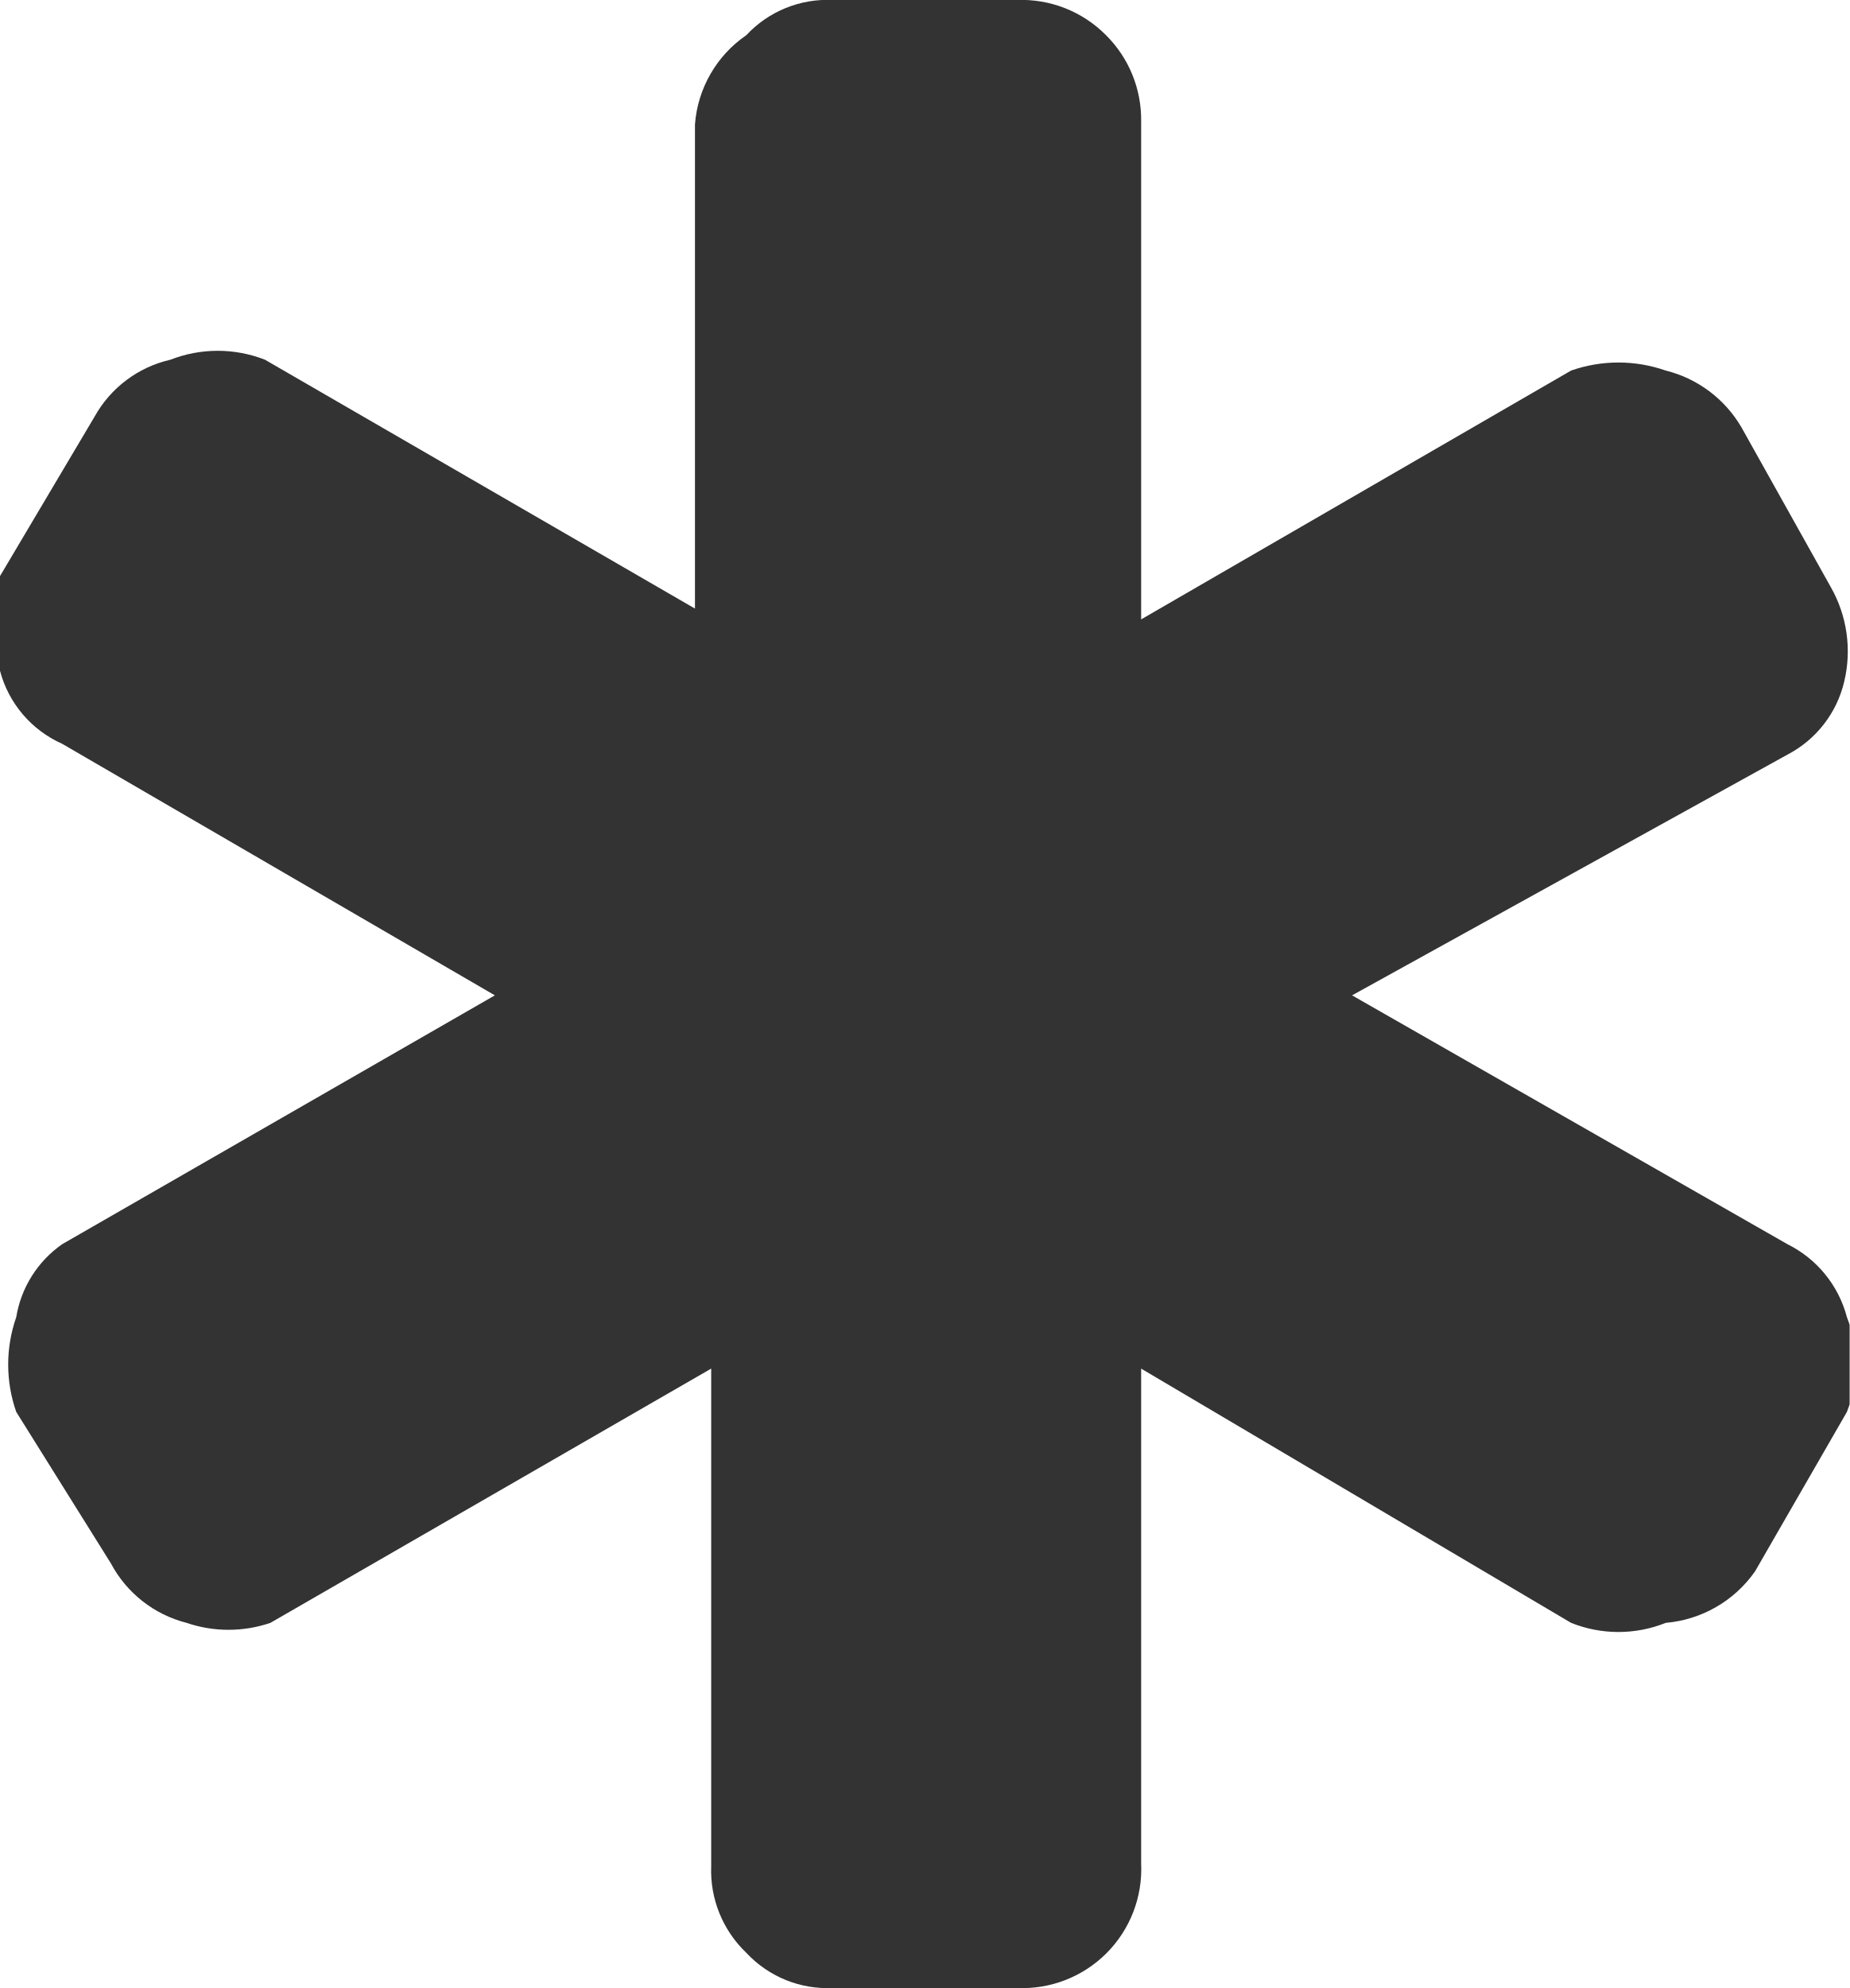
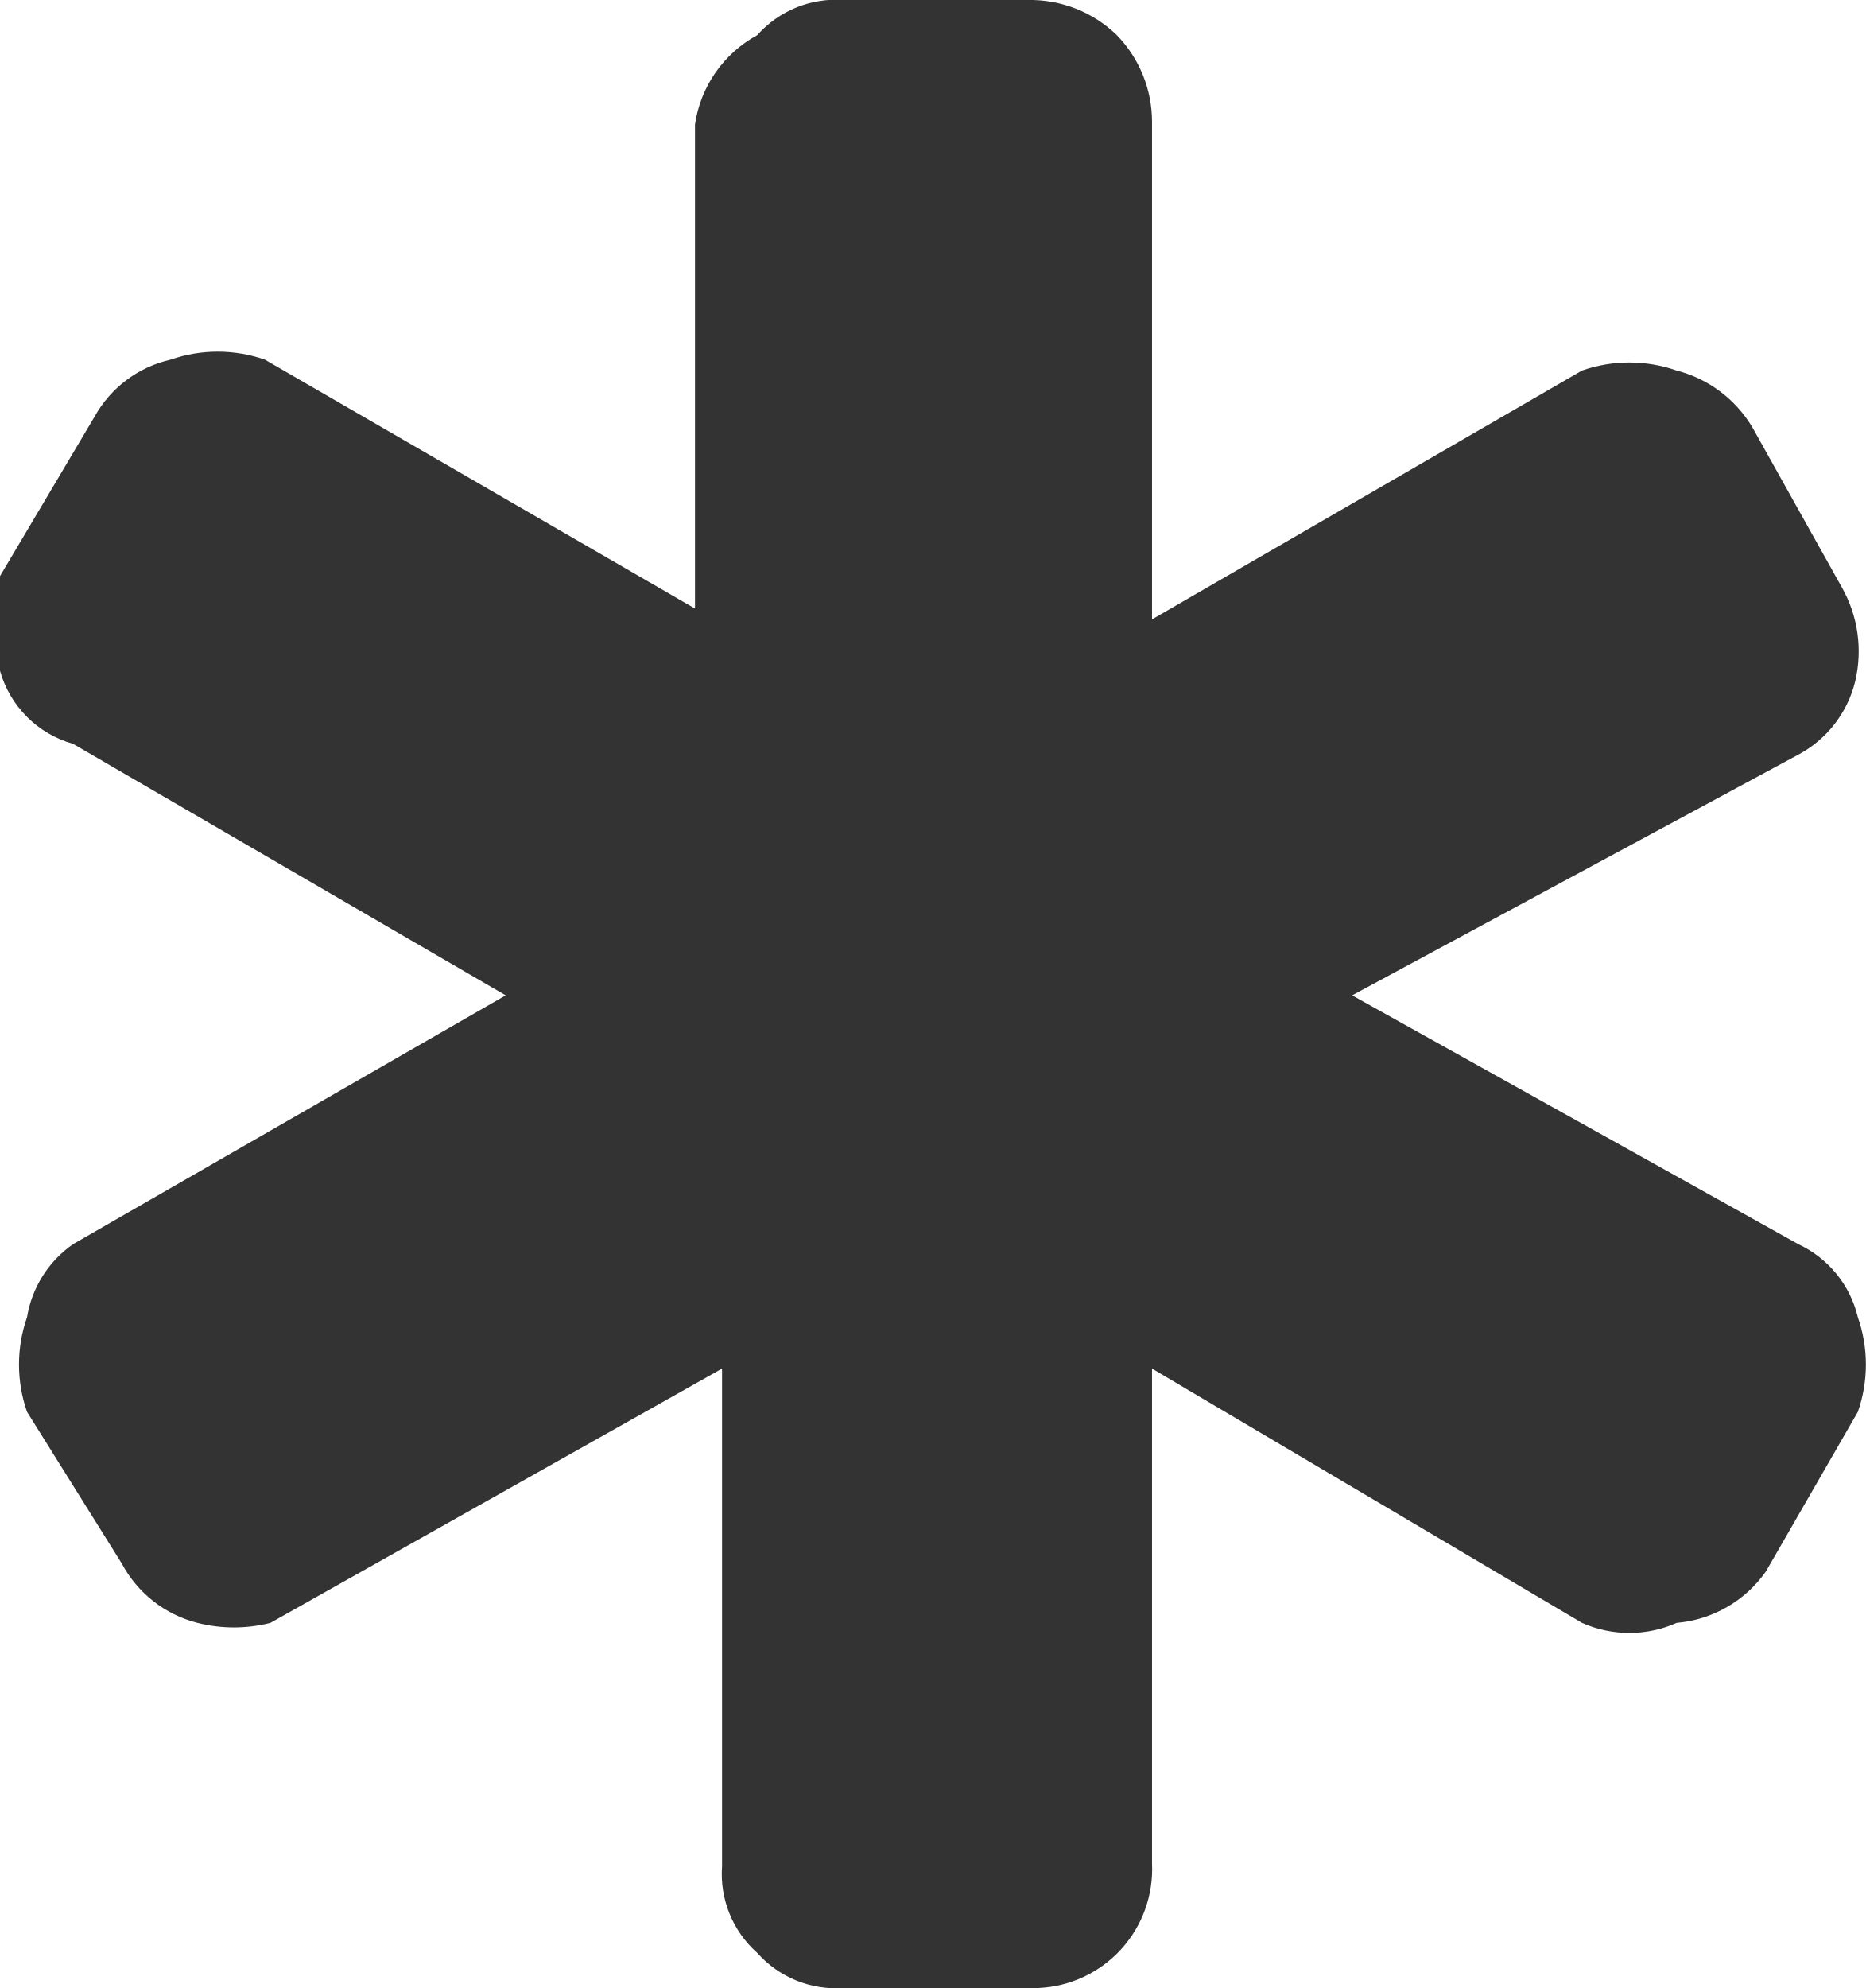
- <svg xmlns="http://www.w3.org/2000/svg" viewBox="0 0 6.84 7.35">
-   <defs>
-     <clipPath id="a">
-       <rect width="6.84" height="7.35" fill="none" />
-     </clipPath>
-   </defs>
-   <g clip-path="url(#a)">
-     <path d="M6.61,4.6a.42.42,0,0,1,.22.27.48.48,0,0,1,0,.35l-.34.59A.45.45,0,0,1,6.16,6a.47.47,0,0,1-.35,0L4.22,5.06V6.89a.44.44,0,0,1-.46.46H3.08a.41.41,0,0,1-.32-.13.42.42,0,0,1-.13-.32V5.06L1,6A.48.48,0,0,1,.69,6a.44.44,0,0,1-.28-.22L.06,5.22a.53.53,0,0,1,0-.35A.41.41,0,0,1,.23,4.6l1.6-.92L.23,2.75A.41.41,0,0,1,0,2.48a.43.43,0,0,1,0-.35l.35-.59a.43.43,0,0,1,.28-.21.48.48,0,0,1,.35,0l1.59.92V.46A.44.44,0,0,1,2.76.13.41.41,0,0,1,3.08,0h.68a.44.44,0,0,1,.33.13.44.44,0,0,1,.13.32V2.29l1.59-.92a.53.53,0,0,1,.35,0,.45.45,0,0,1,.28.21l.33.59a.48.48,0,0,1,.05.35.41.41,0,0,1-.21.27L5,3.68Z" fill="#333" />
-   </g>
+ <svg xmlns="http://www.w3.org/2000/svg" viewBox="0 0 6.9 7.35">
+   <path d="M6.65,4.6a.4.4,0,0,1,.22.27.53.53,0,0,1,0,.35l-.34.59A.45.45,0,0,1,6.2,6a.43.43,0,0,1-.35,0L4.26,5.06V6.89a.44.44,0,0,1-.42.46H3.12a.39.39,0,0,1-.32-.13.39.39,0,0,1-.13-.32V5.06L1,6A.55.55,0,0,1,.73,6a.44.44,0,0,1-.28-.22L.1,5.22a.53.53,0,0,1,0-.35A.41.41,0,0,1,.27,4.6l1.6-.92L.27,2.75A.39.39,0,0,1,0,2.48a.43.43,0,0,1,0-.35l.35-.59a.43.43,0,0,1,.28-.21.53.53,0,0,1,.35,0l1.59.92V.46A.45.45,0,0,1,2.8.13.39.39,0,0,1,3.12,0H3.8a.46.46,0,0,1,.33.13.46.46,0,0,1,.13.32V2.29l1.59-.92a.53.53,0,0,1,.35,0,.46.46,0,0,1,.28.21l.33.59a.48.48,0,0,1,.05.35.42.42,0,0,1-.21.27L5,3.68Z" fill="#333" />
</svg>
